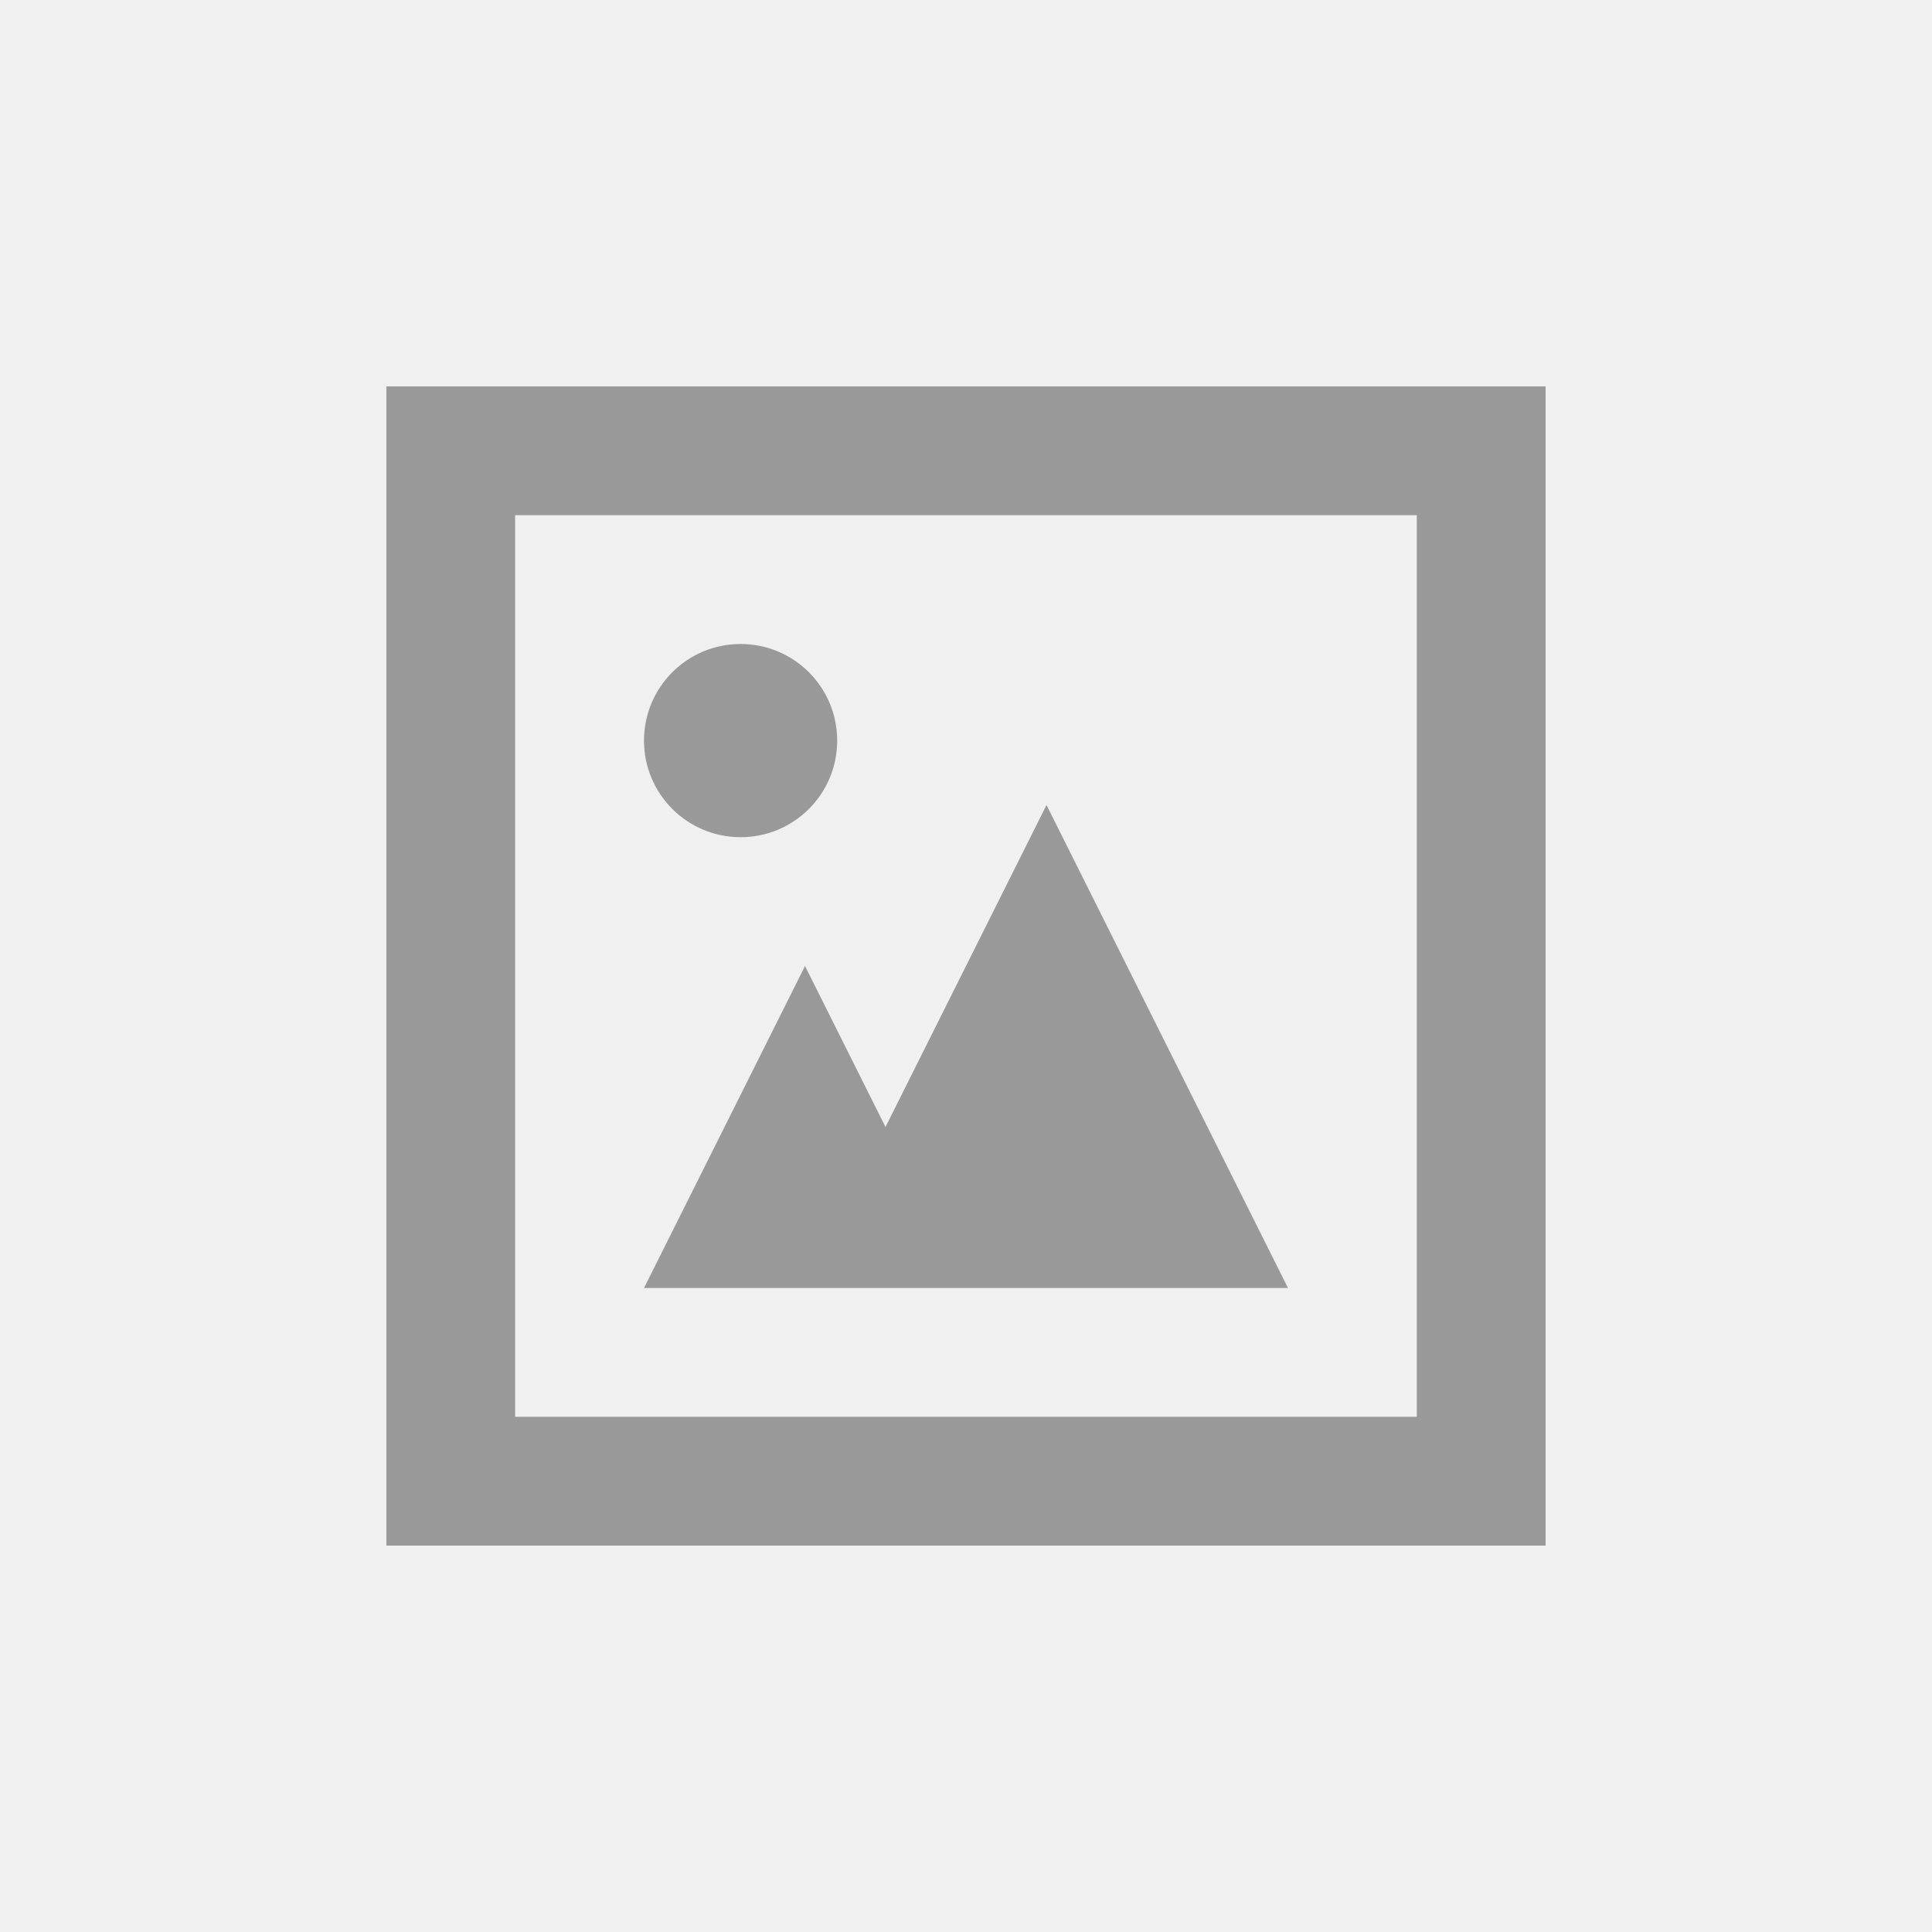
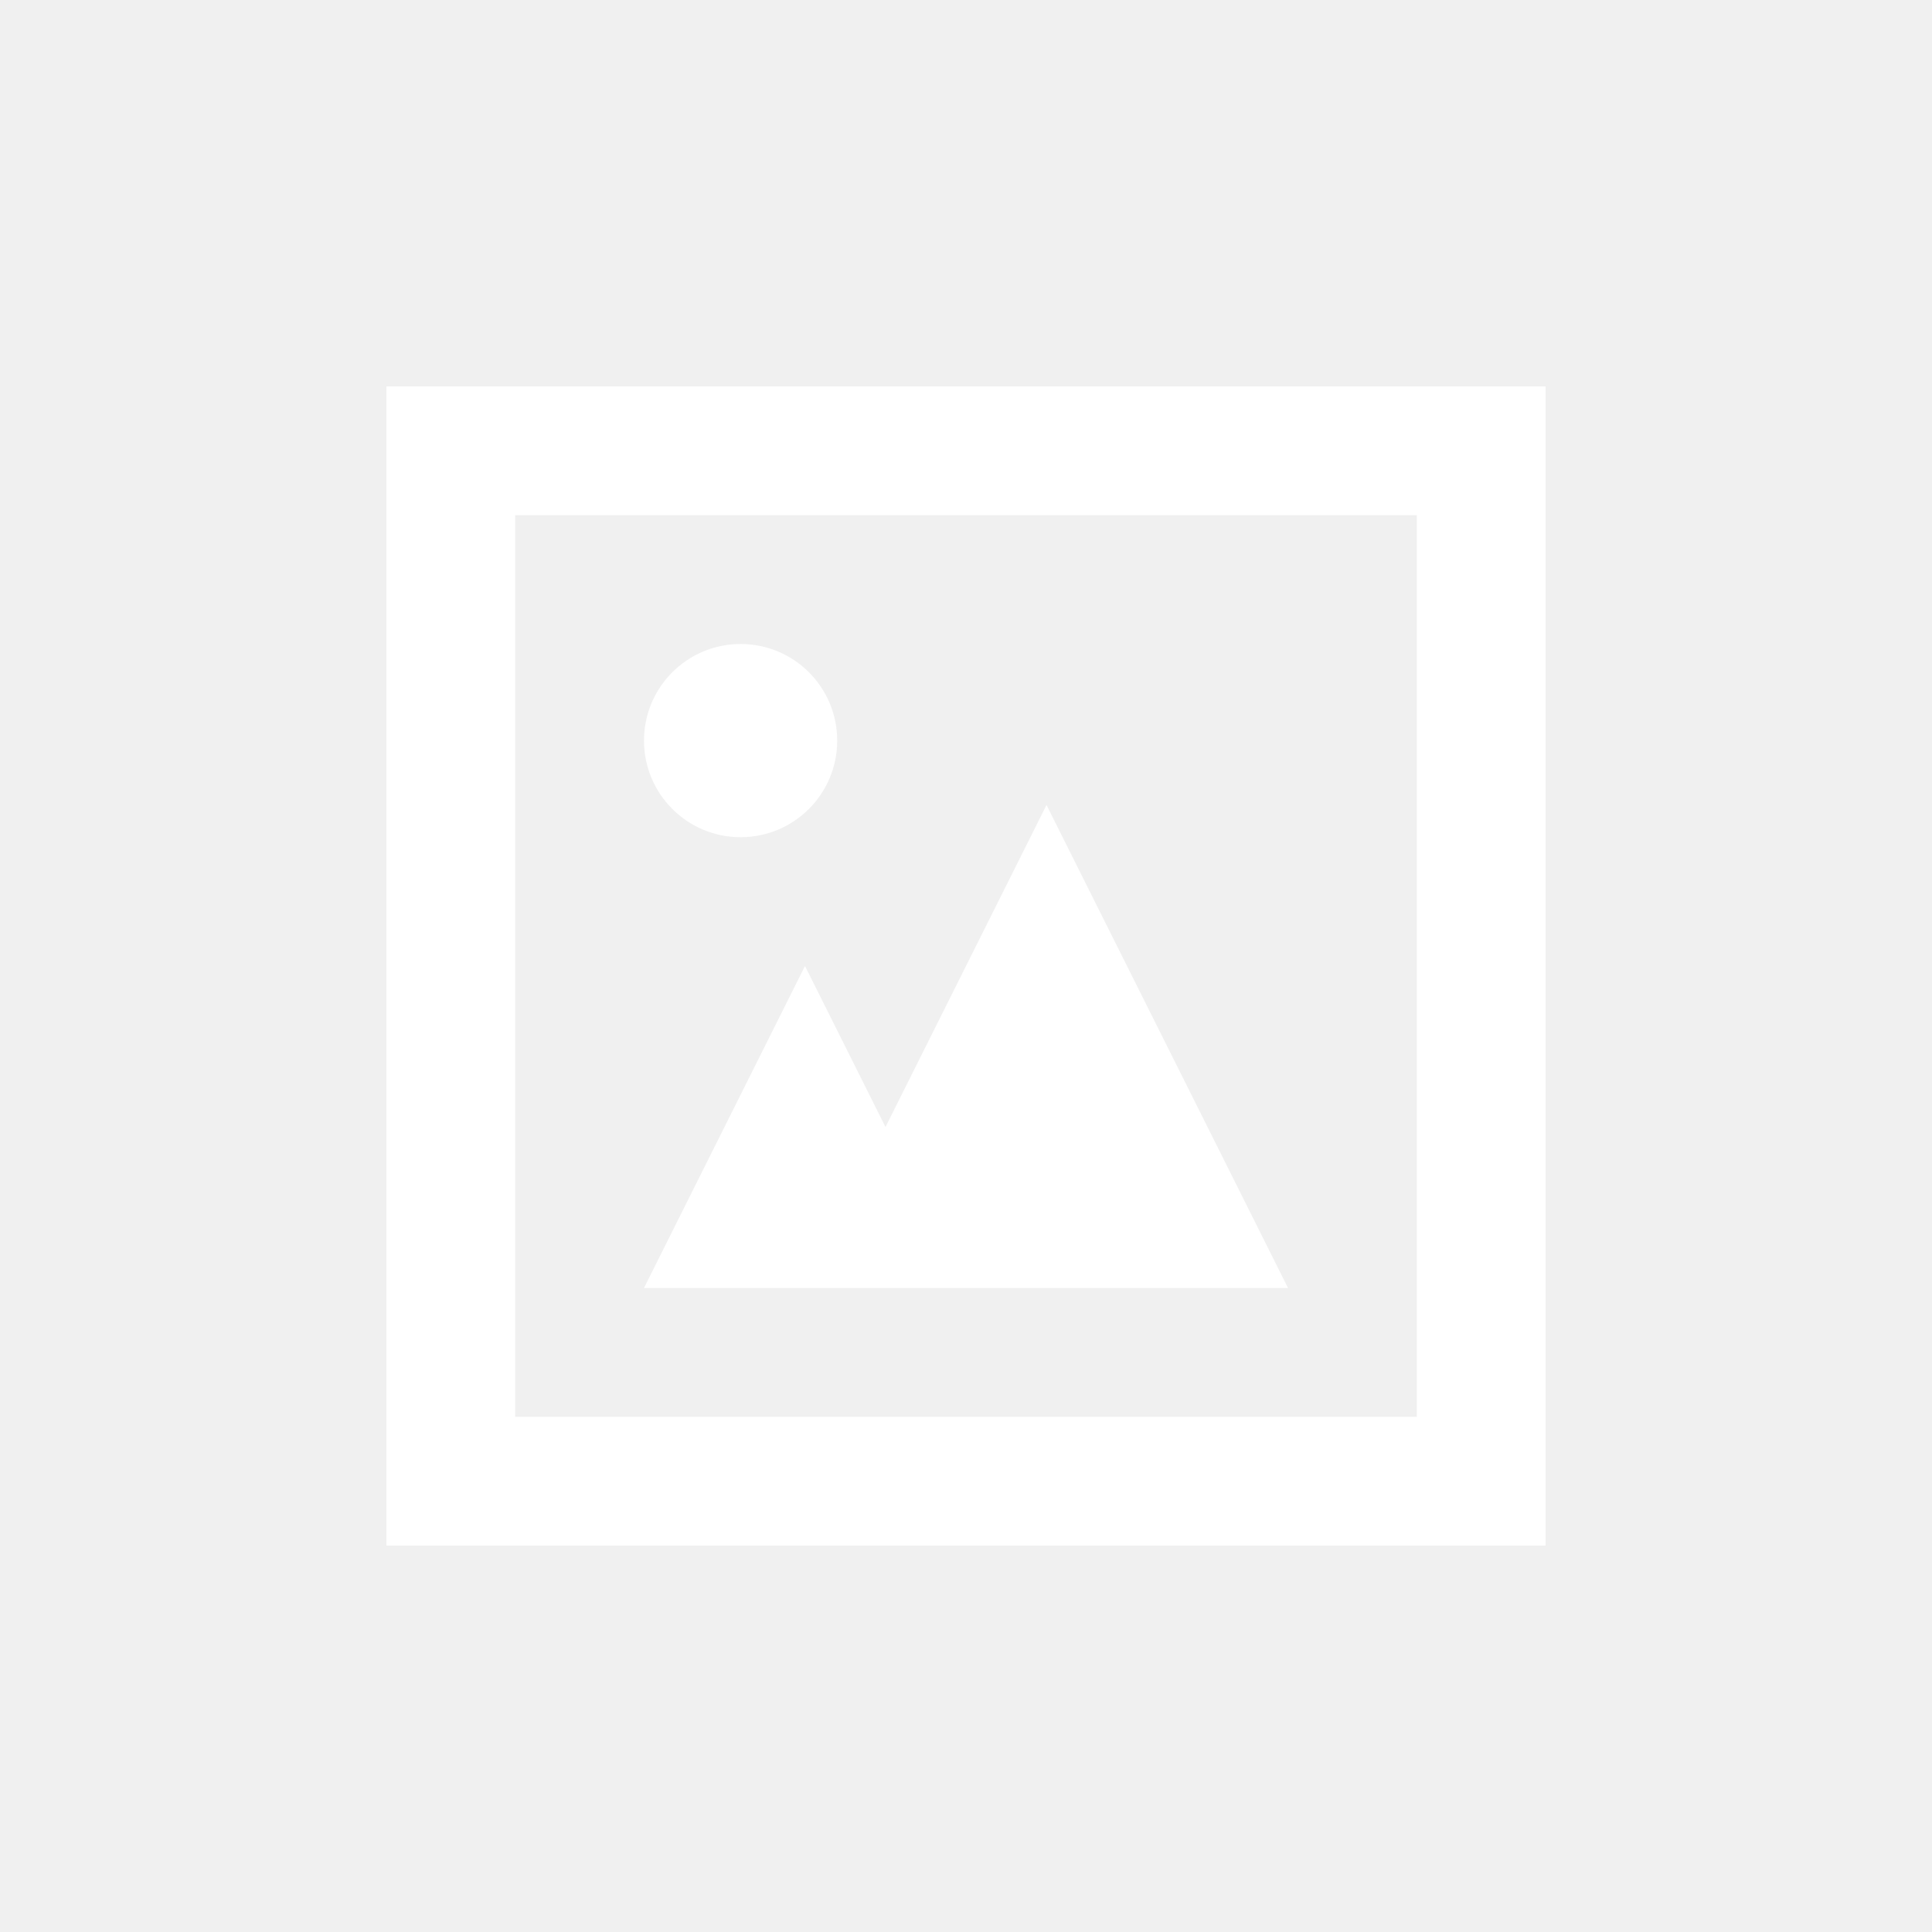
<svg xmlns="http://www.w3.org/2000/svg" version="1.1" id="Layer_1" x="0px" y="0px" width="30px" height="30px" viewBox="0 0 30 30" enable-background="new 0 0 30 30" xml:space="preserve">
-   <path fill="#999999" d="M6,6v18h18V6H6z M22,22H7.999V8H22V22z M16.25,12.5l-2.5,5L12.5,15L10,20h10L16.25,12.5z M11.5,13  c0.829,0,1.5-0.671,1.5-1.5S12.329,10,11.5,10S10,10.671,10,11.5S10.671,13,11.5,13z" />
+   <path fill="#fff" d="M6,6v18h18V6H6z M22,22H7.999V8H22V22z M16.25,12.5l-2.5,5L12.5,15L10,20h10L16.25,12.5z M11.5,13  c0.829,0,1.5-0.671,1.5-1.5S12.329,10,11.5,10S10,10.671,10,11.5S10.671,13,11.5,13z" />
</svg>
